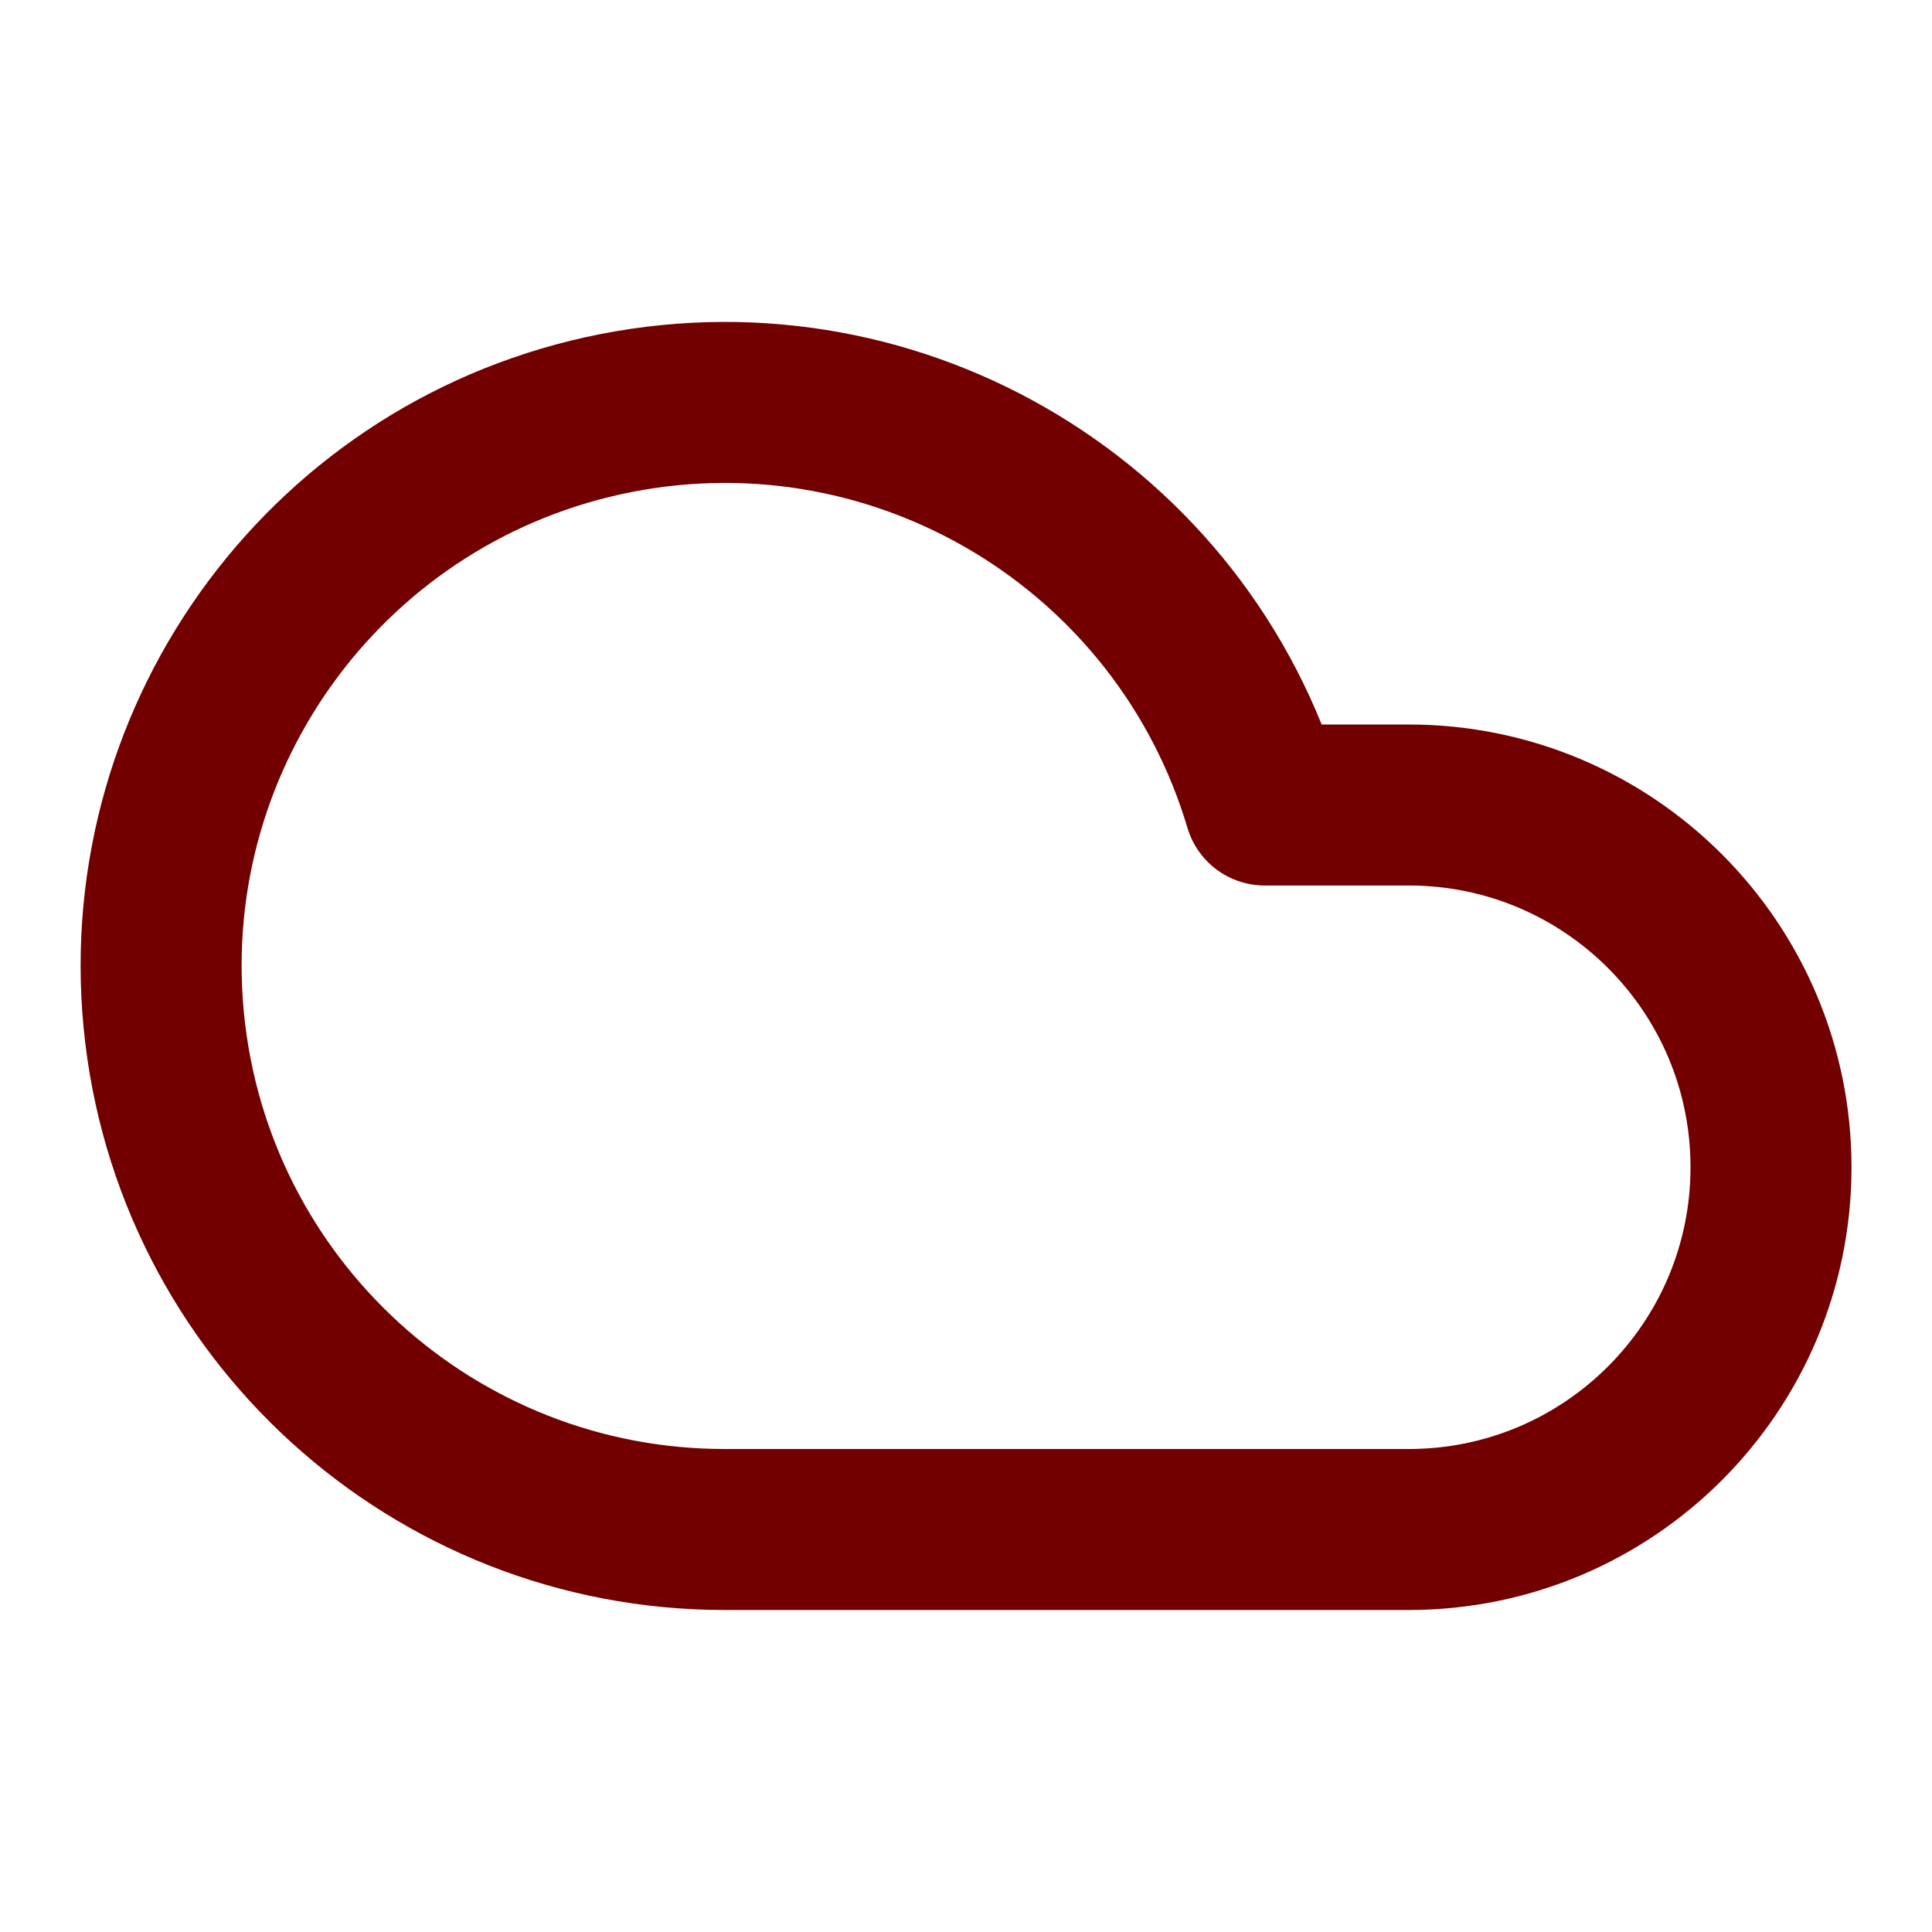
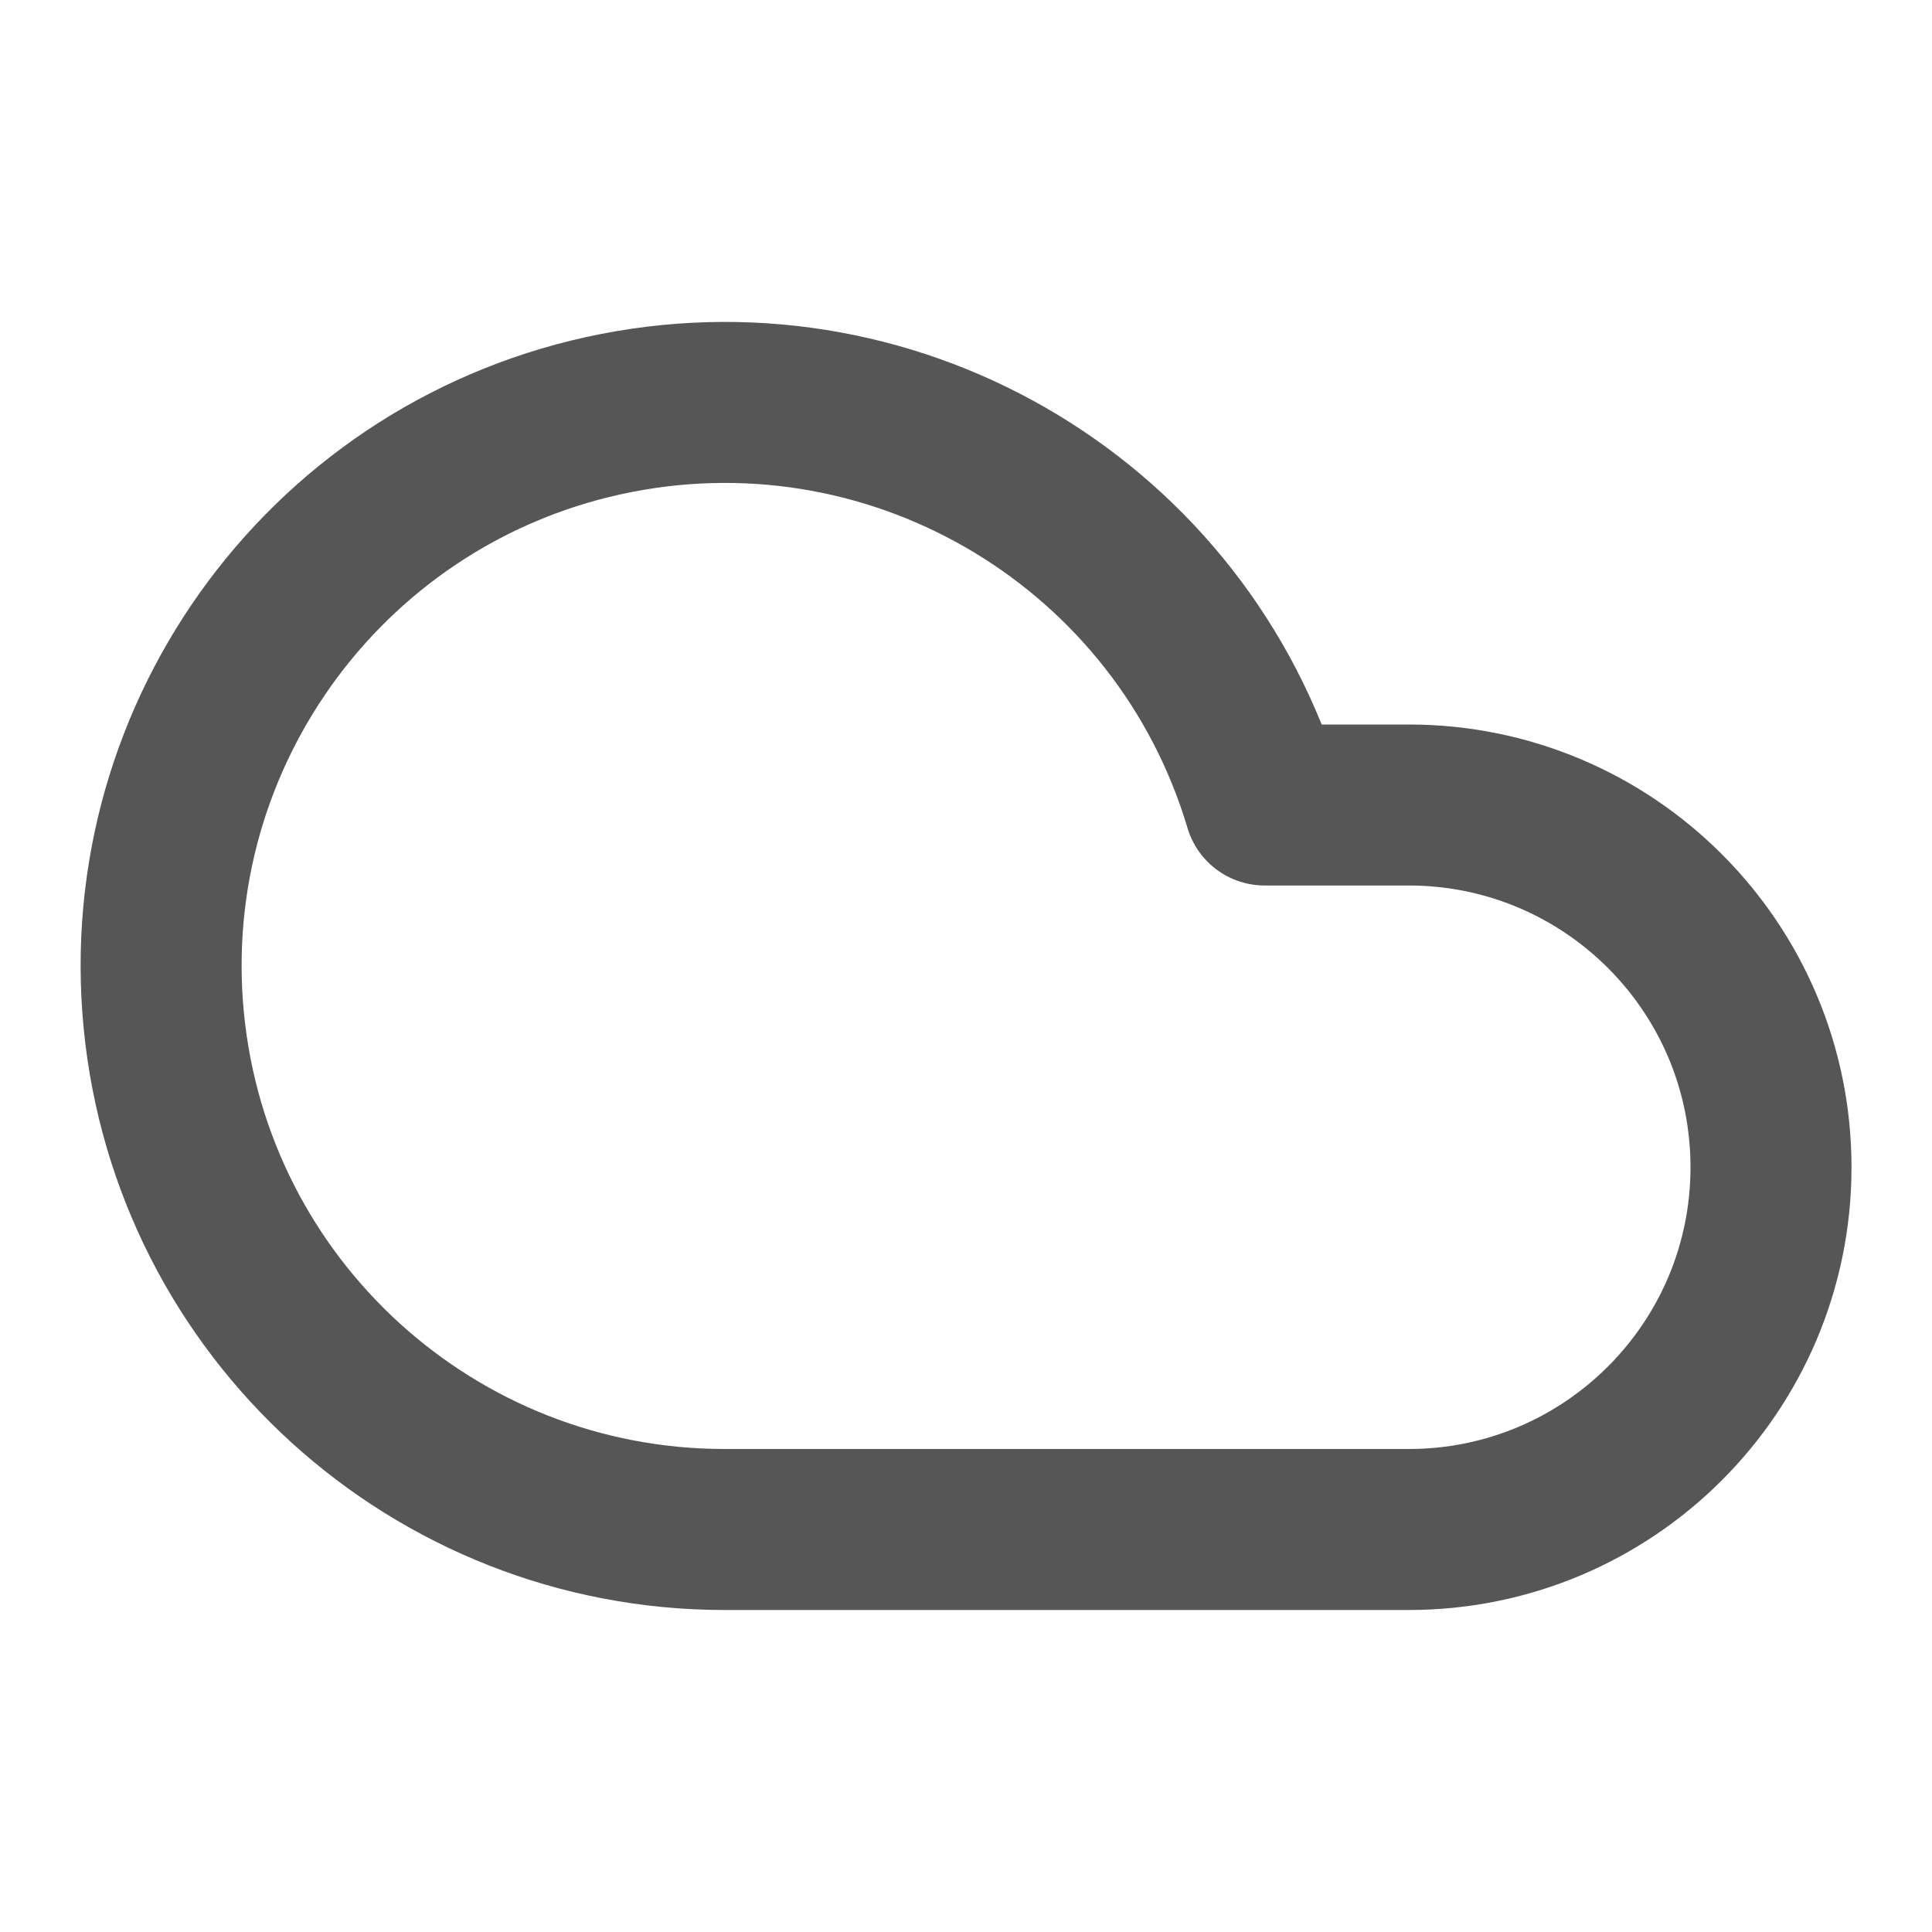
- <svg xmlns="http://www.w3.org/2000/svg" width="24" height="24" viewBox="0 0 24 24" fill="none" stroke="#730000" stroke-width="2" stroke-linecap="round" stroke-linejoin="round">
+ <svg xmlns="http://www.w3.org/2000/svg" width="24" height="24" viewBox="0 0 24 24" fill="none" stroke="#575656" stroke-width="2" stroke-linecap="round" stroke-linejoin="round">
  <path d="M17.5 19H9a7 7 0 1 1 6.71-9h1.79a4.5 4.5 0 1 1 0 9Z" />
</svg>
